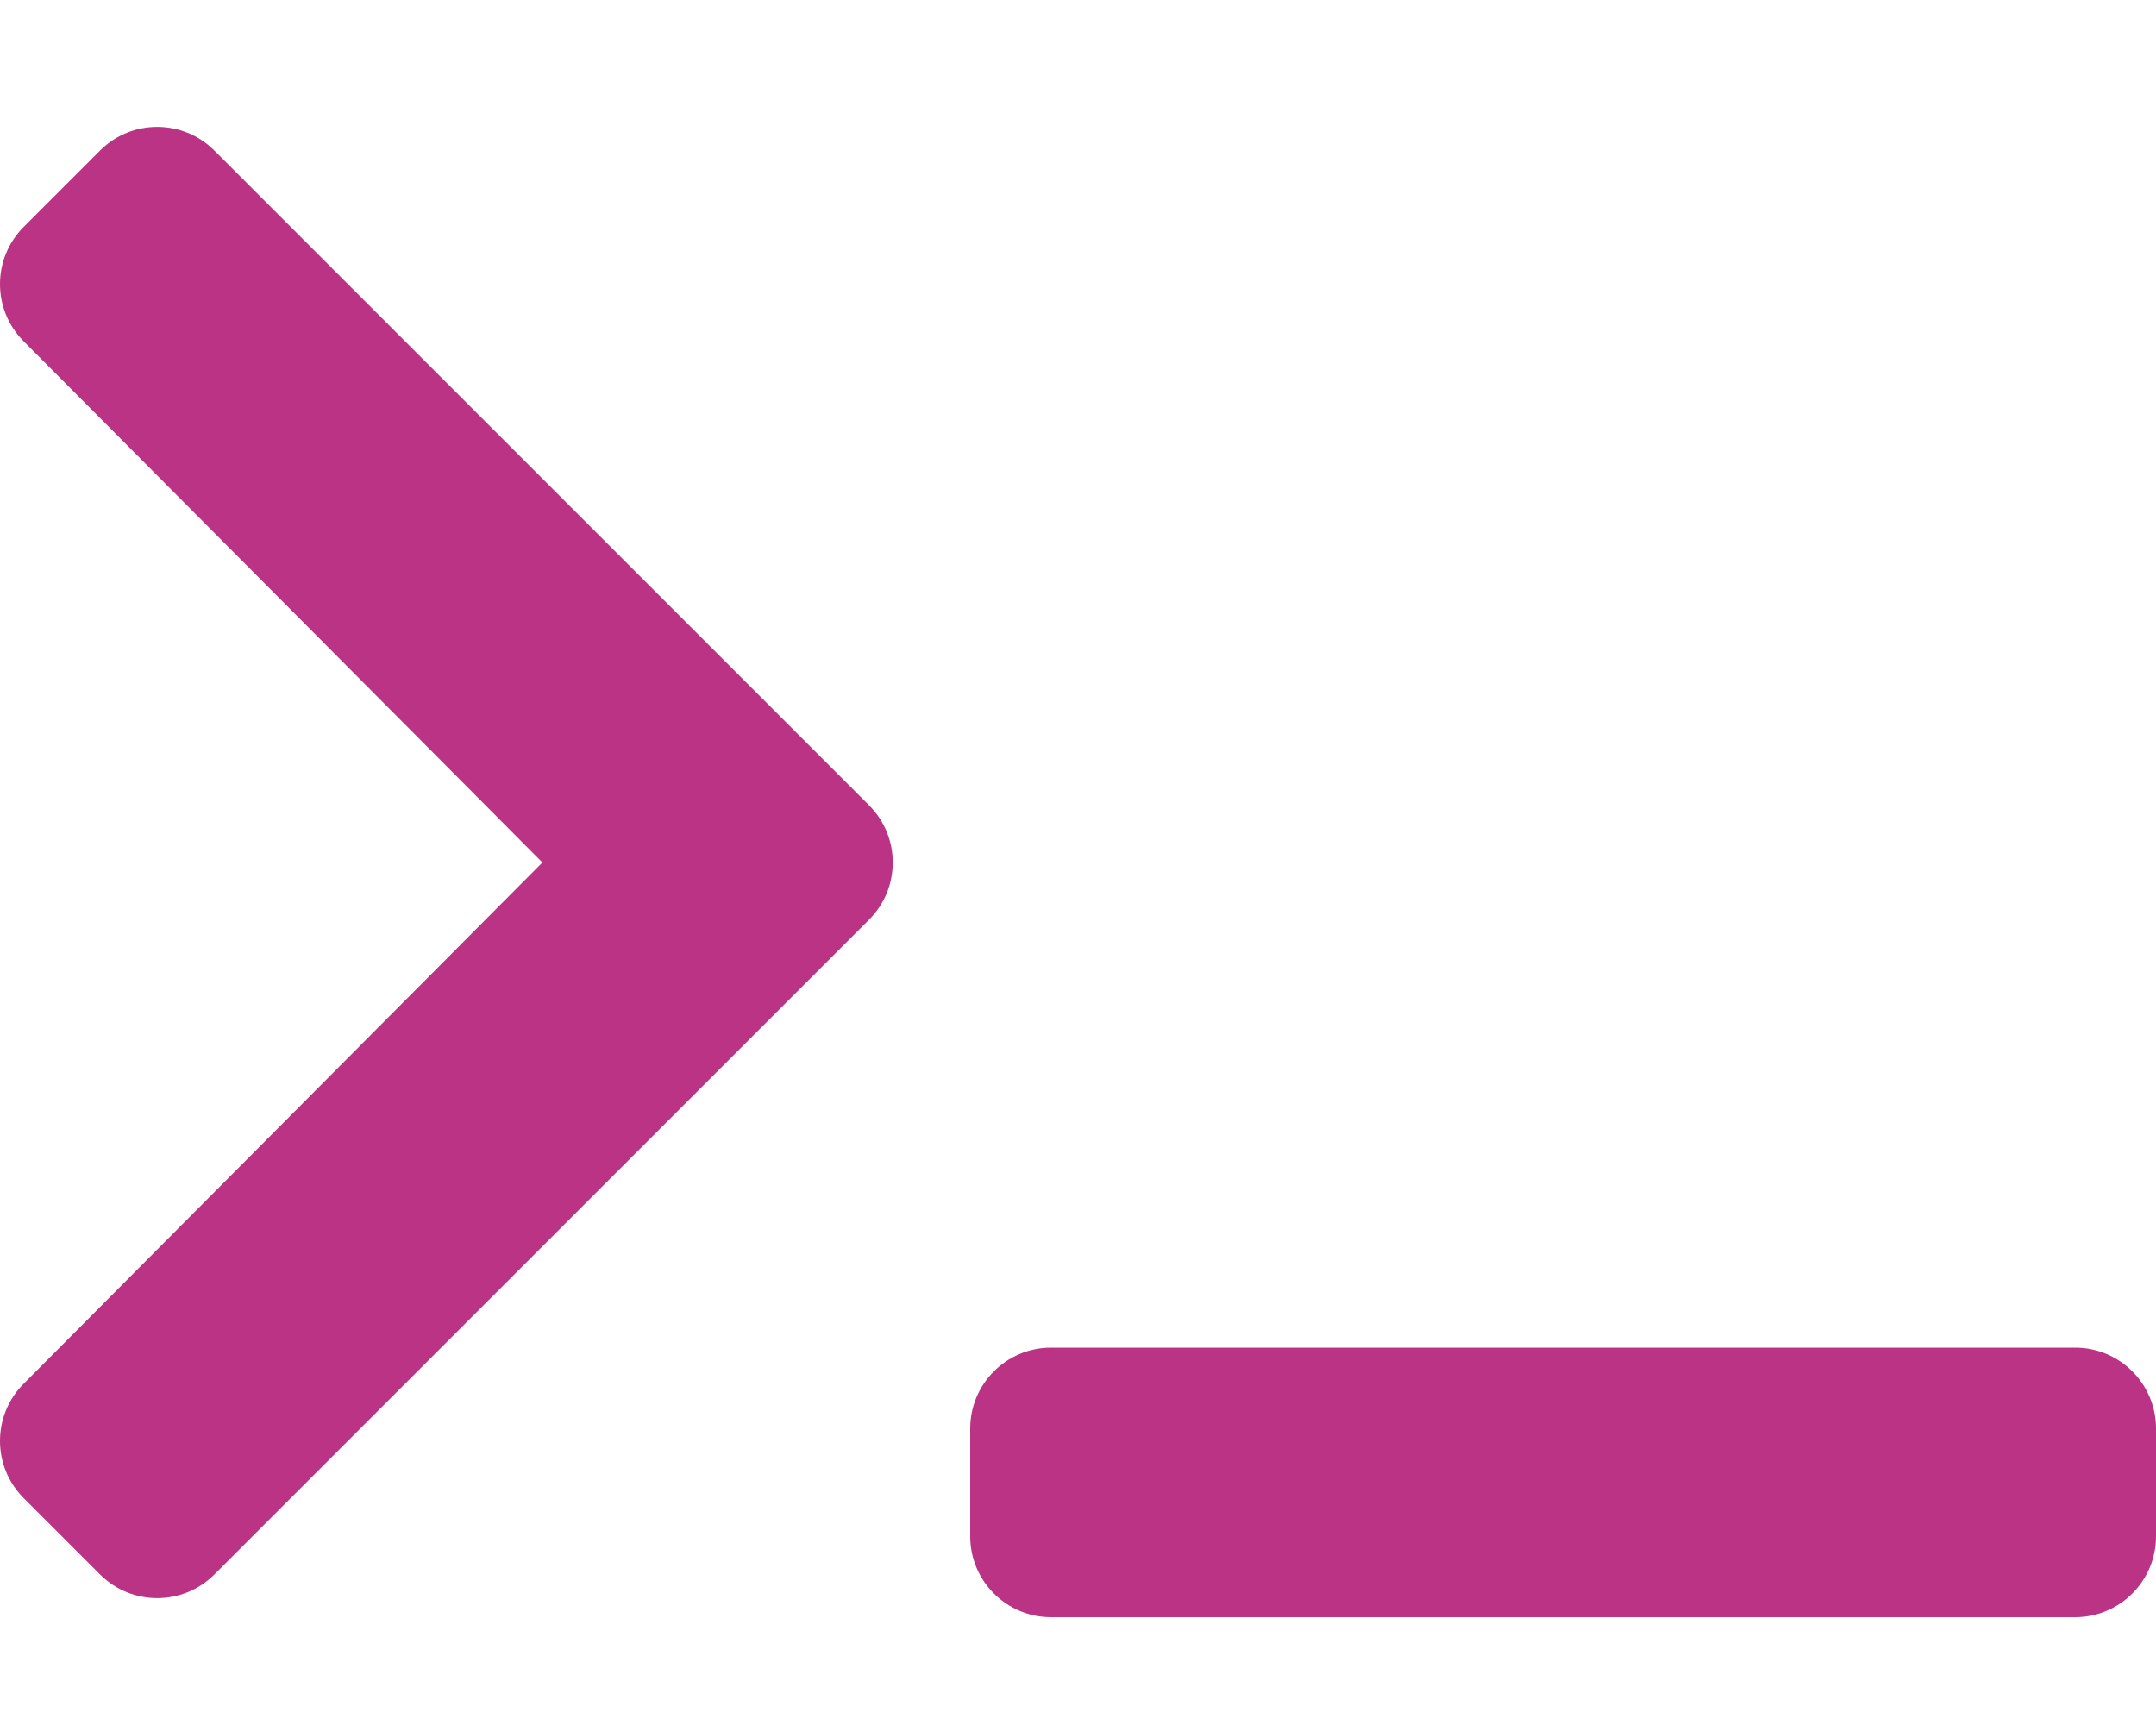
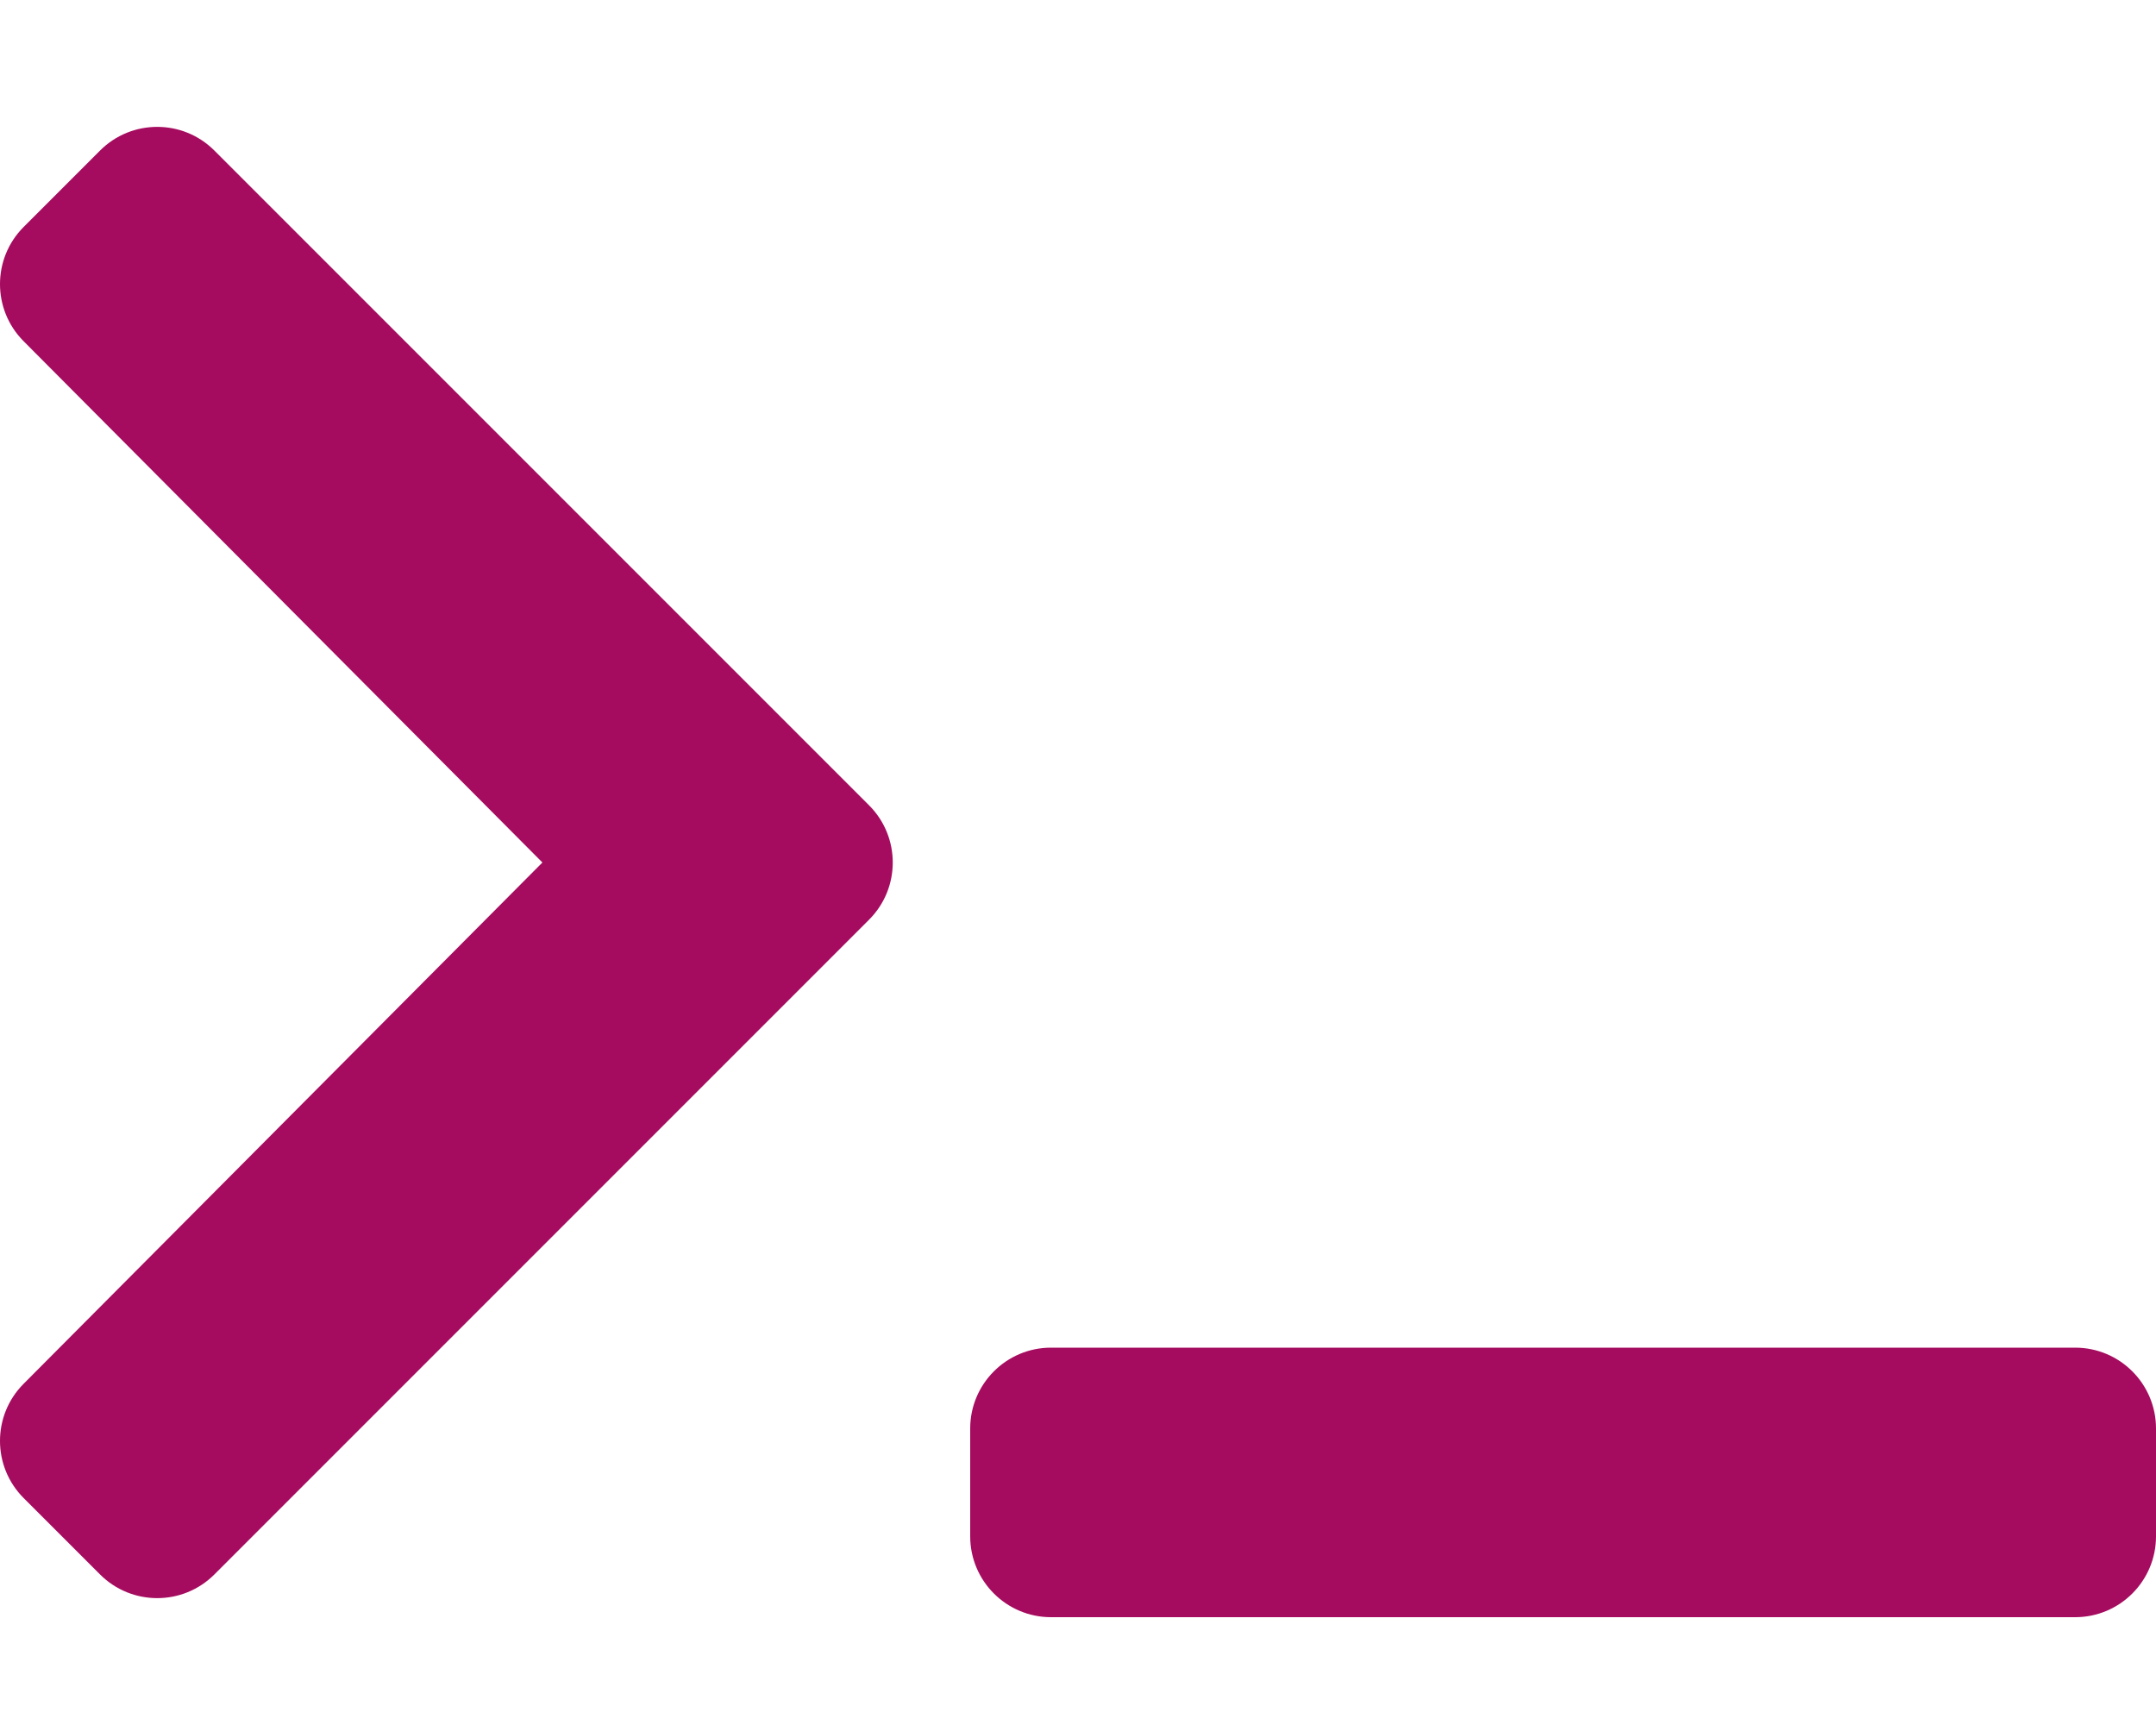
- <svg xmlns="http://www.w3.org/2000/svg" style="fill:#BB3385;" viewBox="0 0 640 512">
+ <svg xmlns="http://www.w3.org/2000/svg" style="fill:#A50B5E;" viewBox="0 0 640 512">
  <path d="M257.981 272.971L63.638 467.314c-9.373 9.373-24.569 9.373-33.941 0L7.029 444.647c-9.357-9.357-9.375-24.522-.04-33.901L161.011 256 6.99 101.255c-9.335-9.379-9.317-24.544.04-33.901l22.667-22.667c9.373-9.373 24.569-9.373 33.941 0L257.981 239.03c9.373 9.372 9.373 24.568 0 33.941zM640 456v-32c0-13.255-10.745-24-24-24H312c-13.255 0-24 10.745-24 24v32c0 13.255 10.745 24 24 24h304c13.255 0 24-10.745 24-24z" />
</svg>
